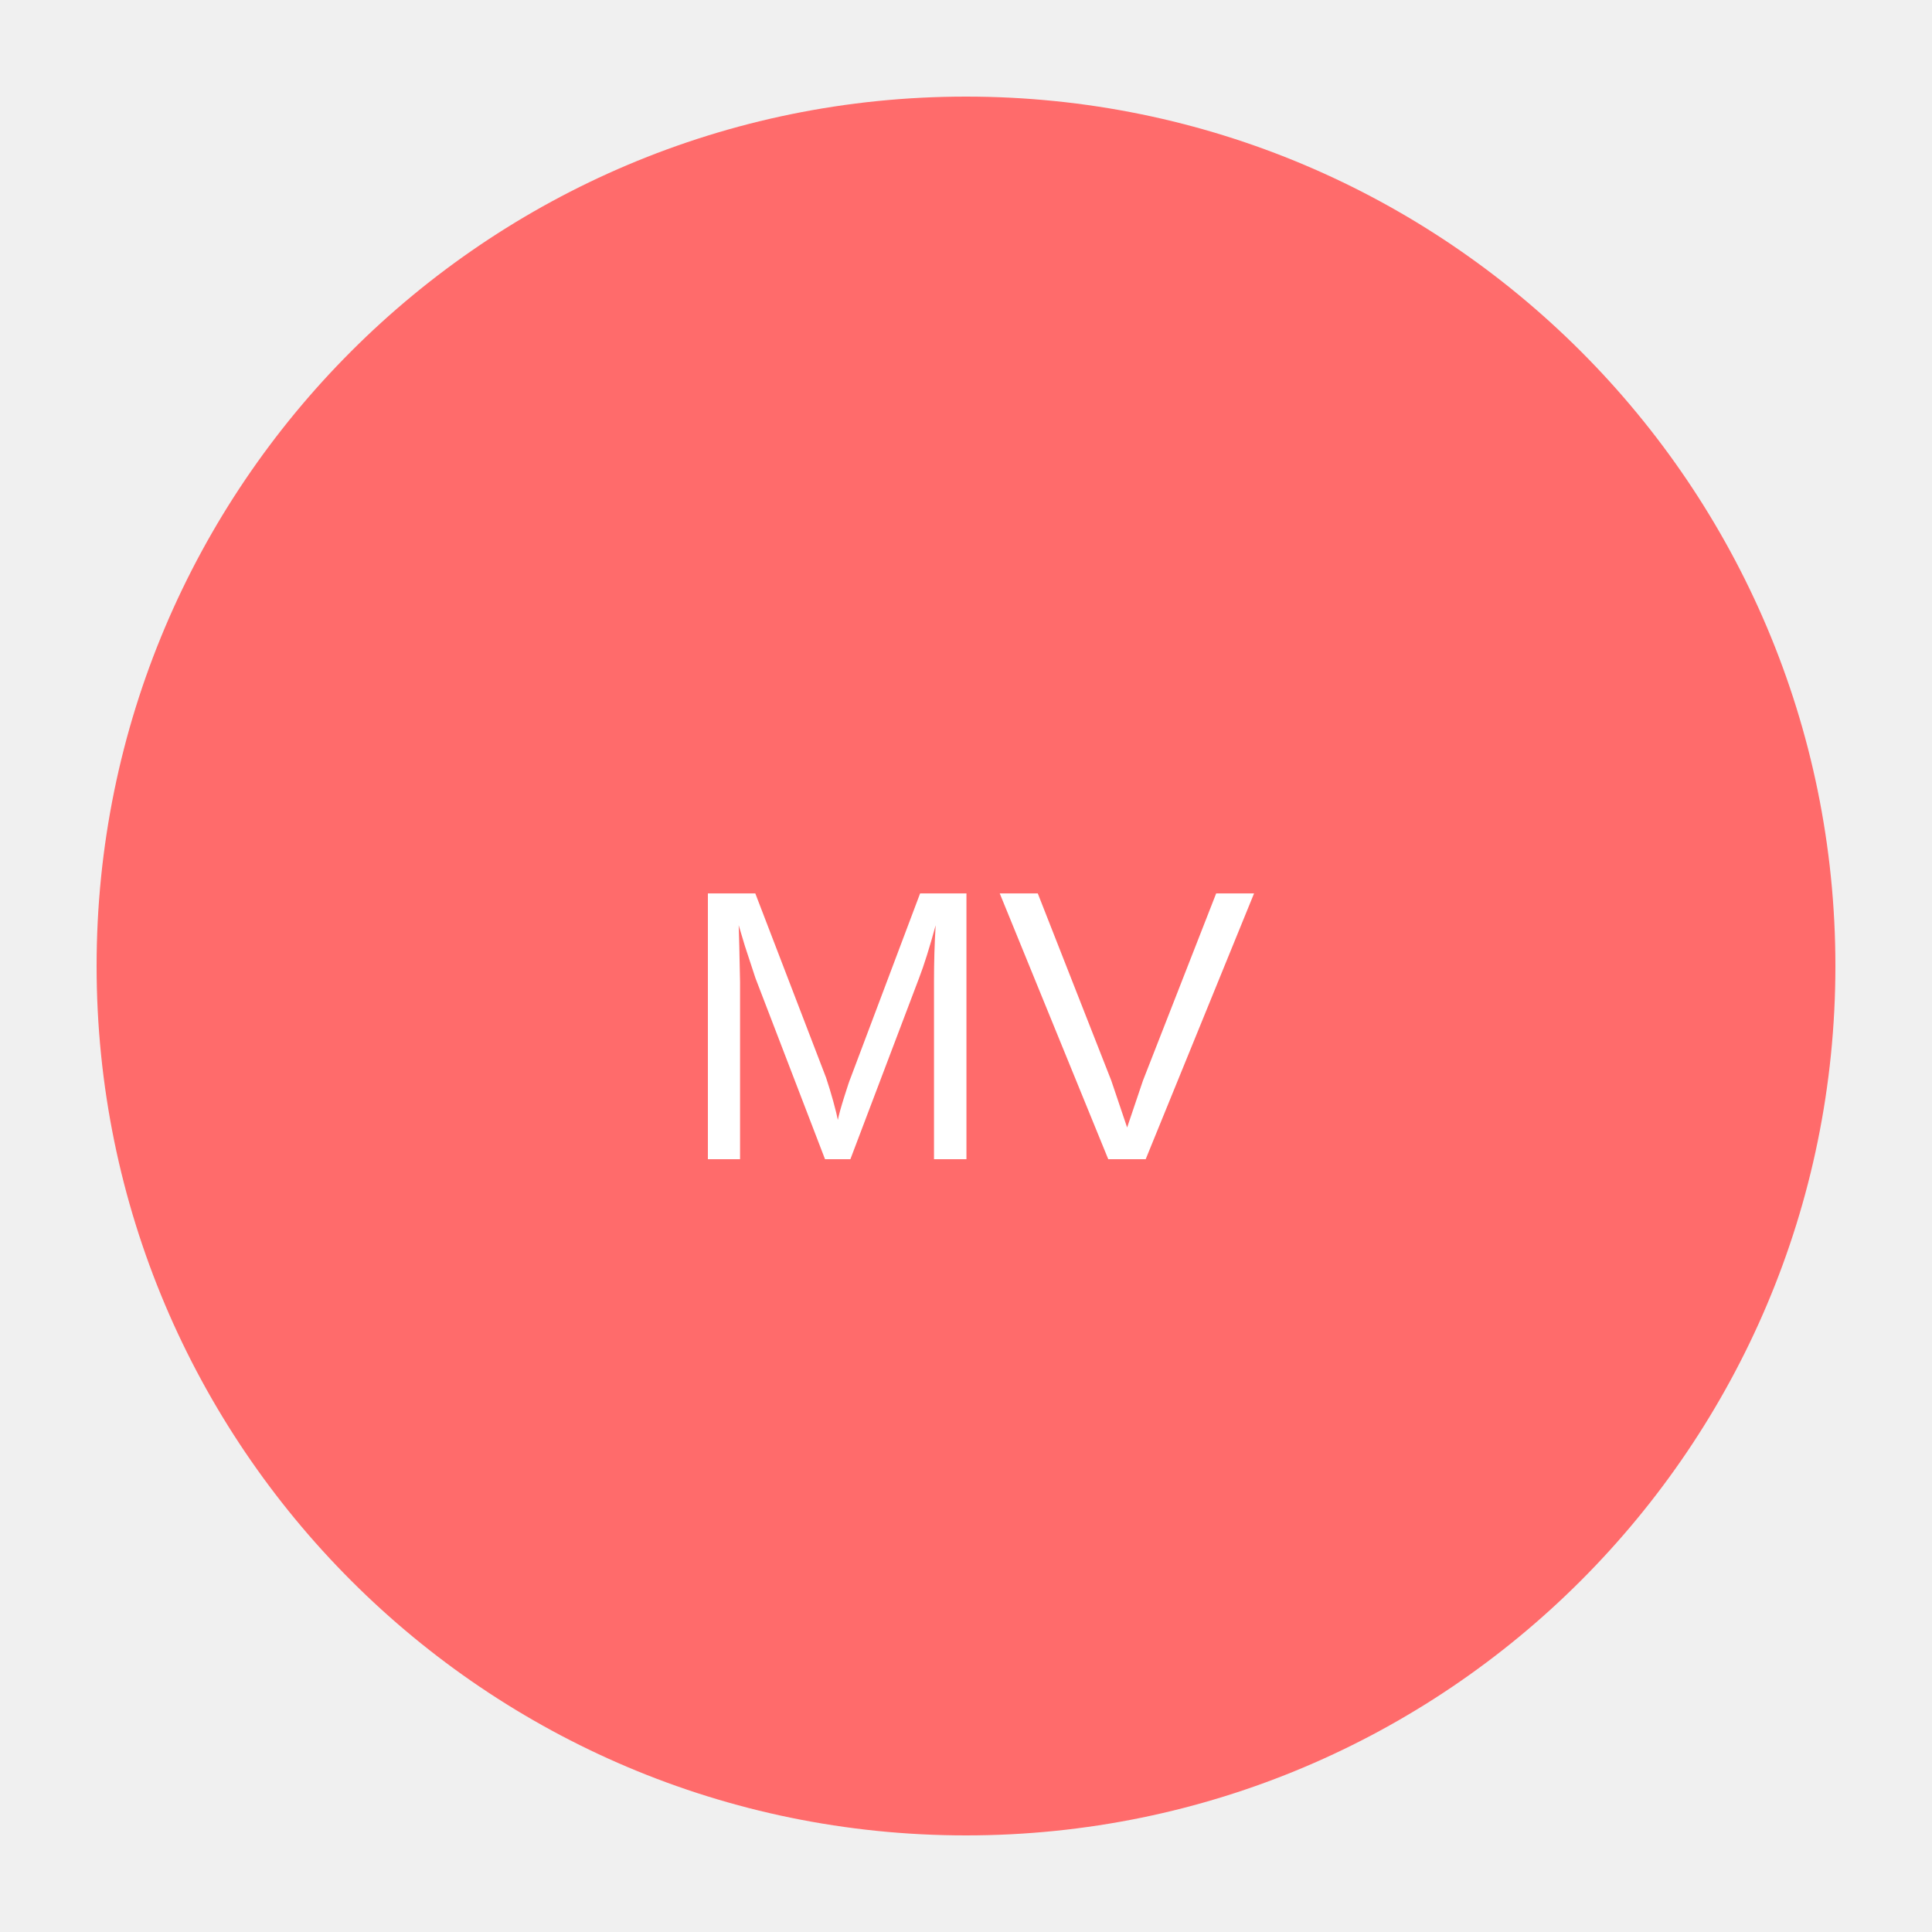
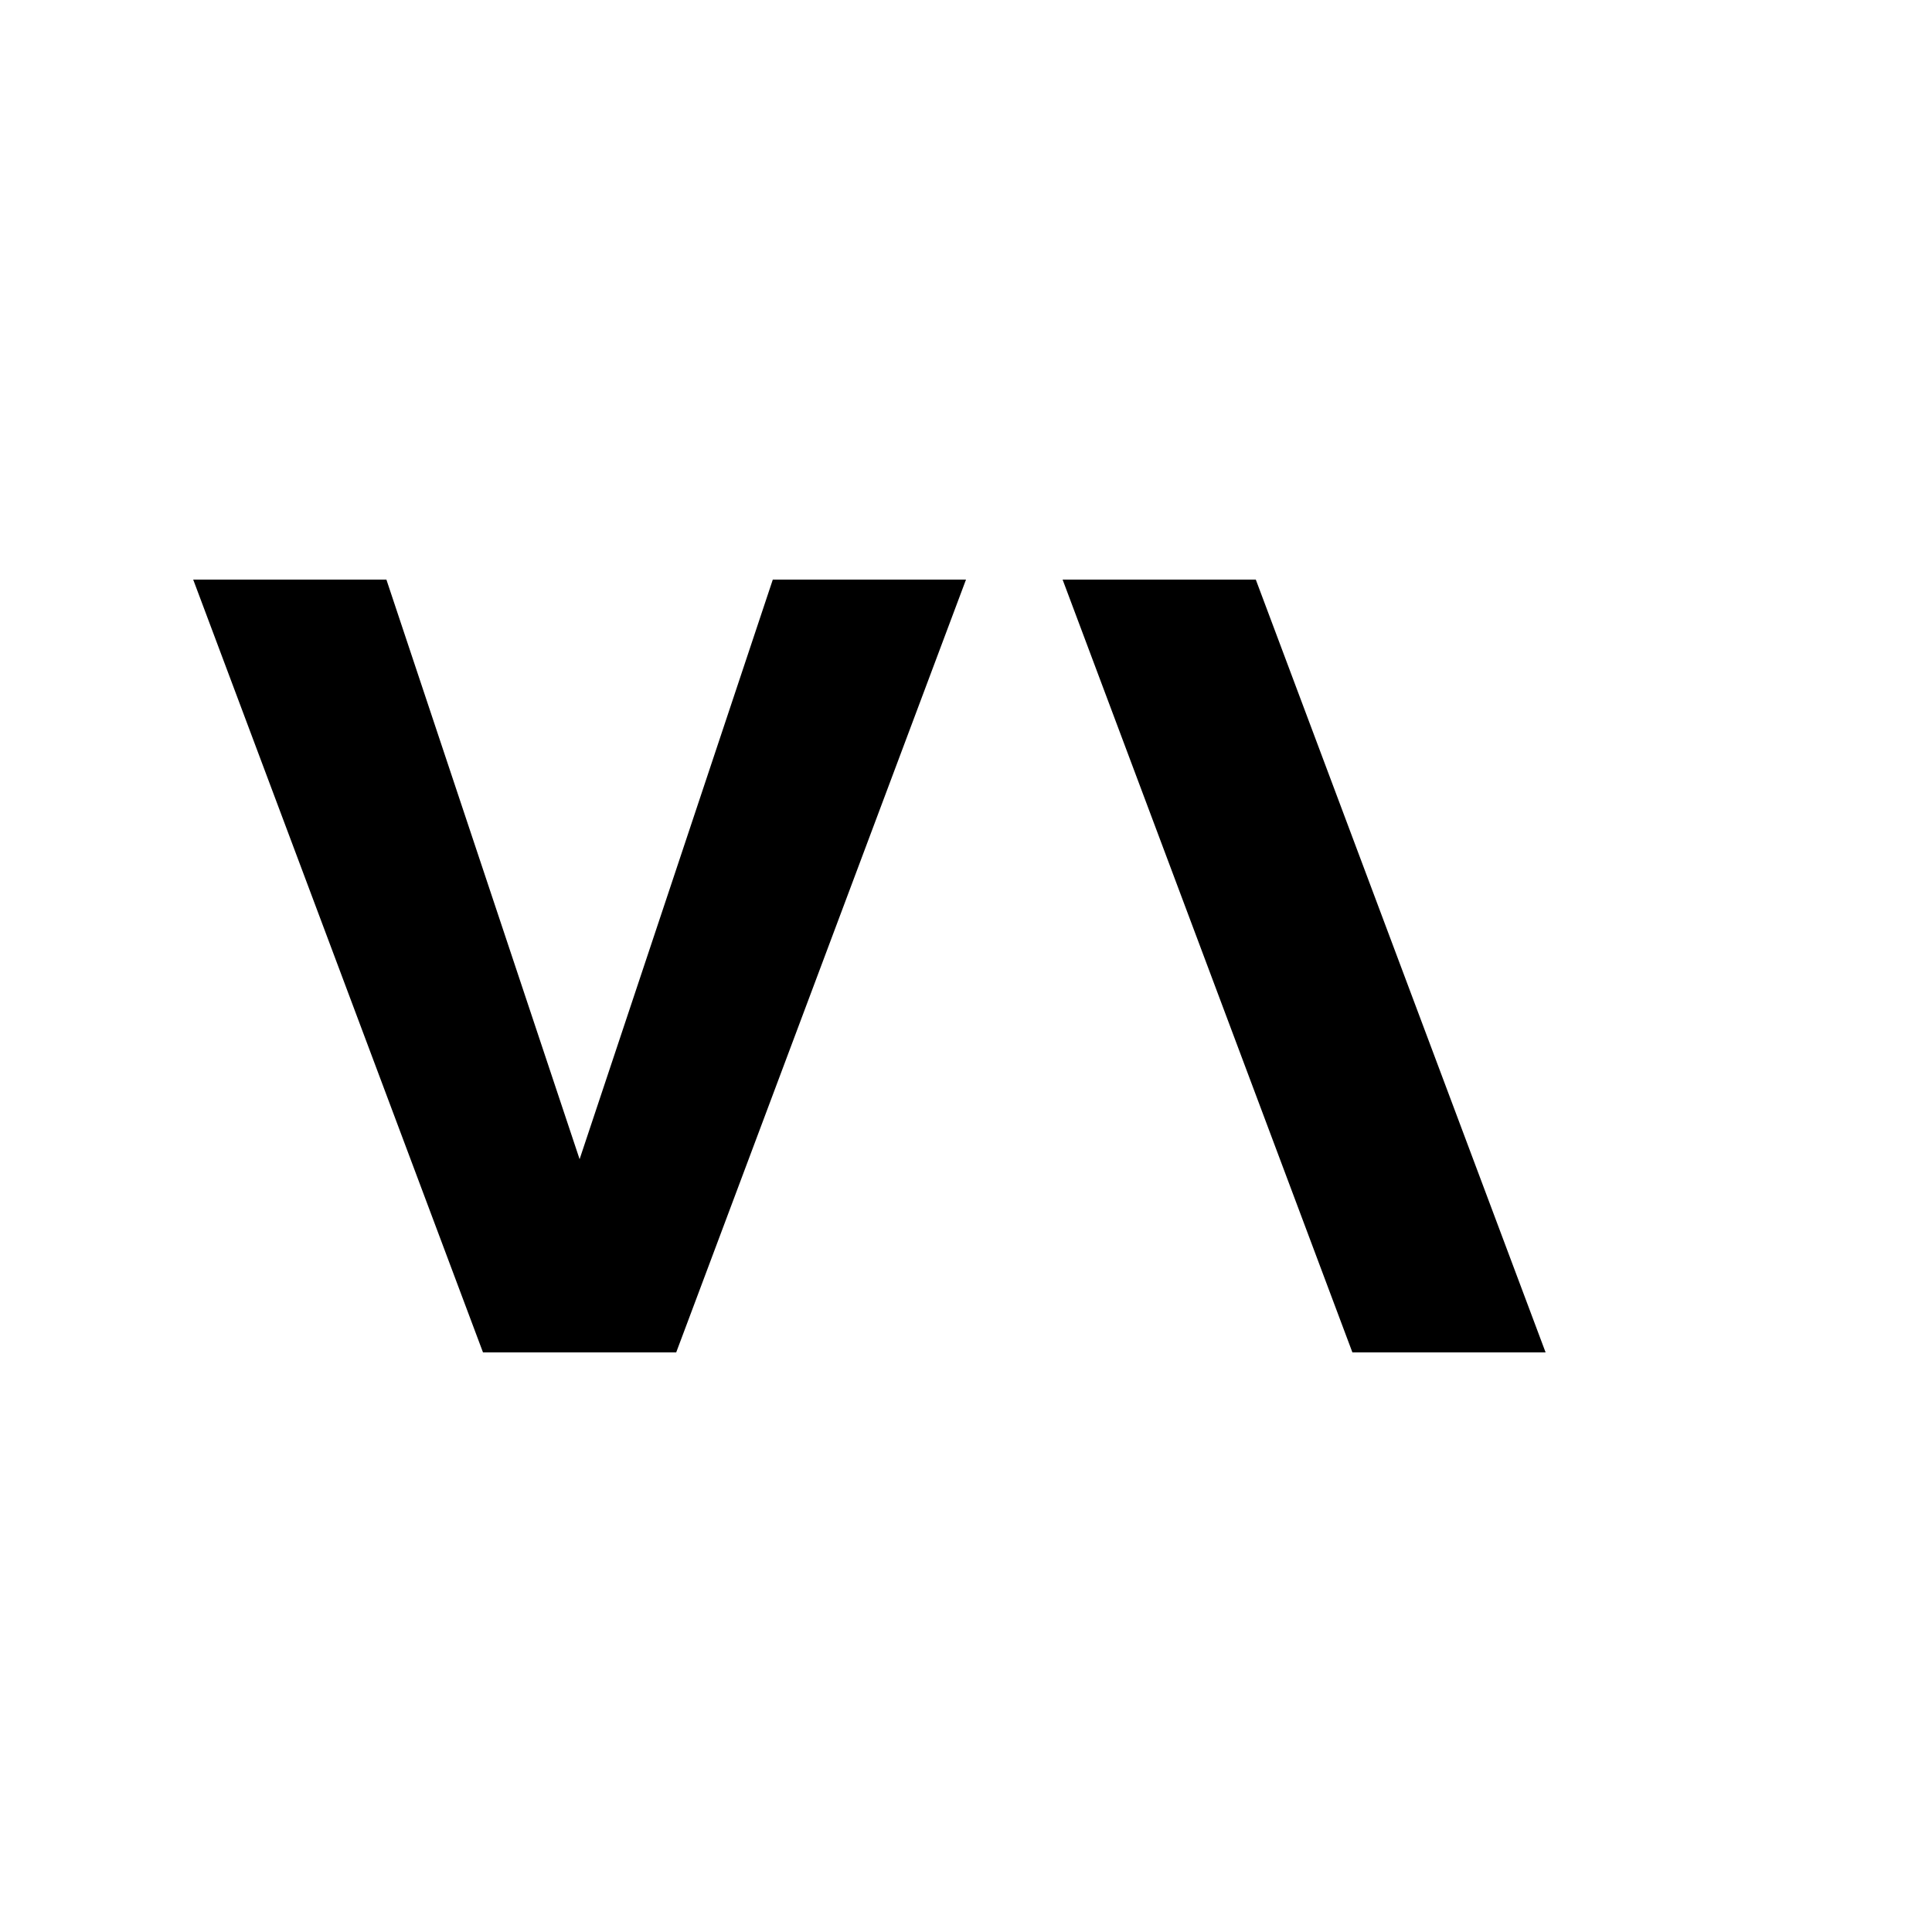
<svg xmlns="http://www.w3.org/2000/svg" width="200" height="200" viewBox="0 0 200 200" version="1.1">
-   <circle cx="100" cy="100" r="90" fill="#FF6B6B" />
-   <text x="100" y="120" font-family="Arial" font-size="40" fill="white" text-anchor="middle">MV</text>
+   <rect width="200" height="200" fill="white" />
+   <g transform="translate(20, 60)">
+     <path d="M0 0 L20 0 L40 60 L60 0 L80 0 L50 80 L30 80 L0 0Z" fill="#000" />
+     <path d="M90 0 L110 0 L140 80 L120 80 L90 0Z" fill="#000" />
+   </g>
</svg>
